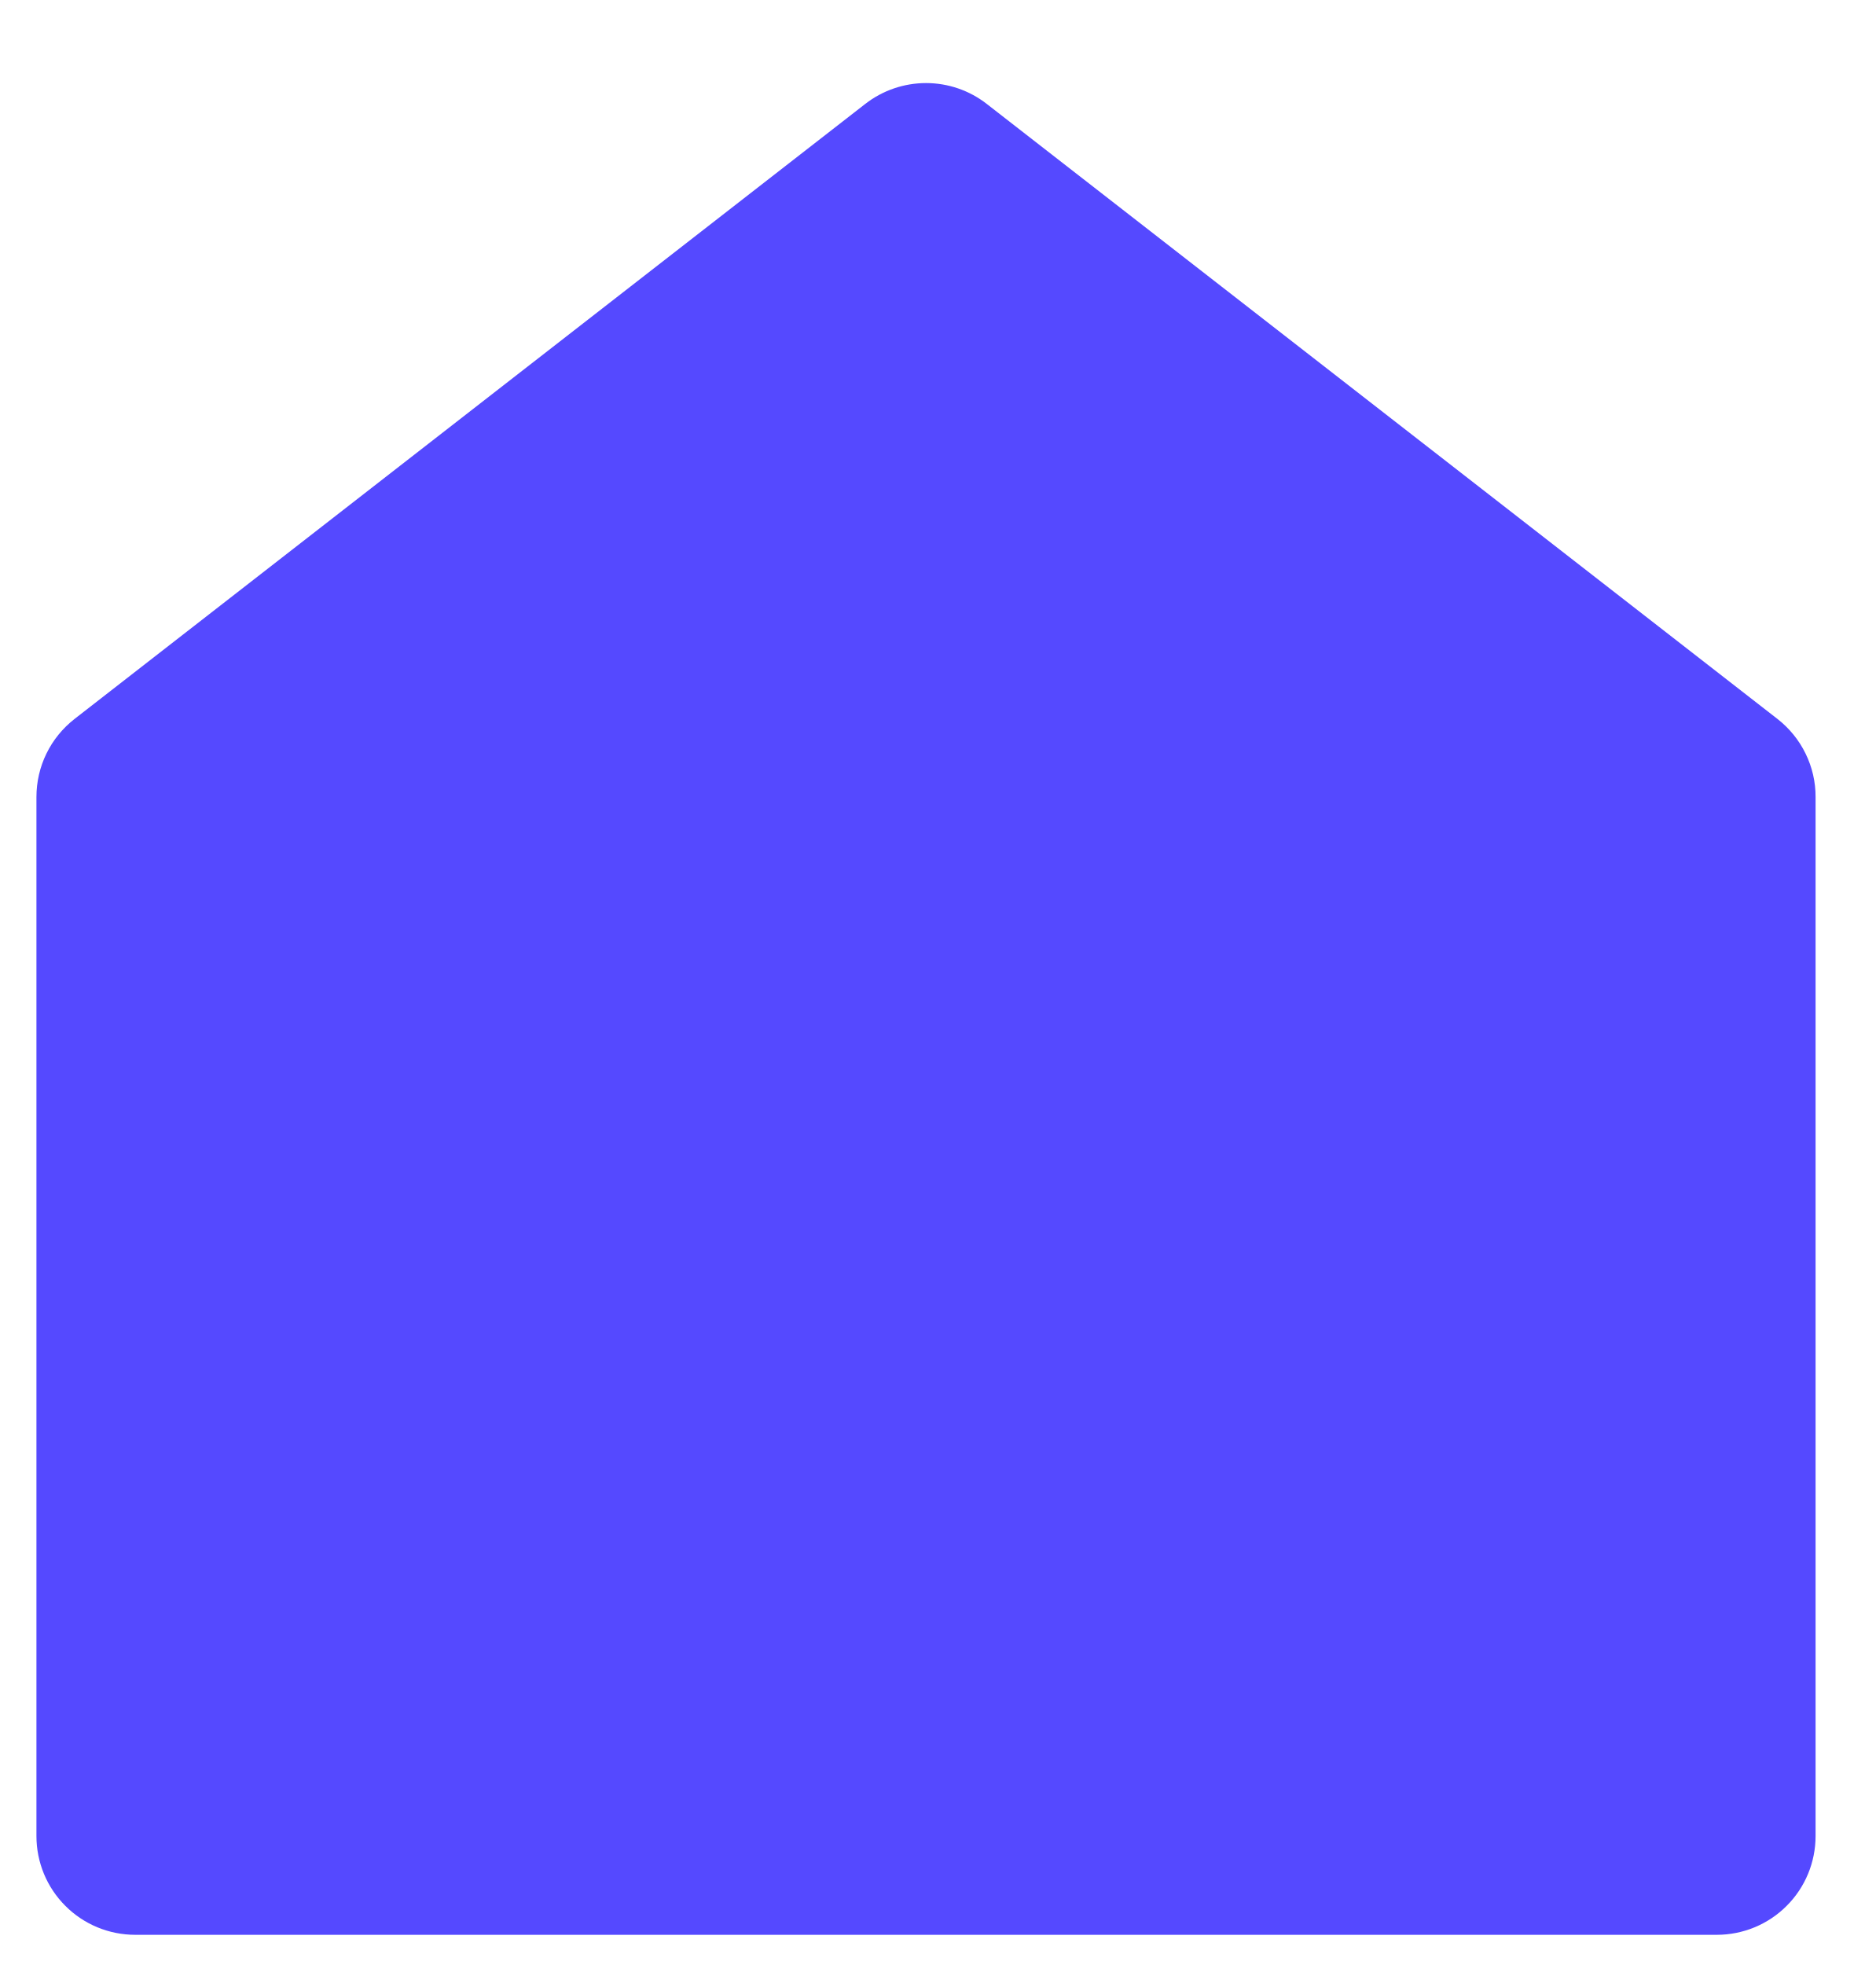
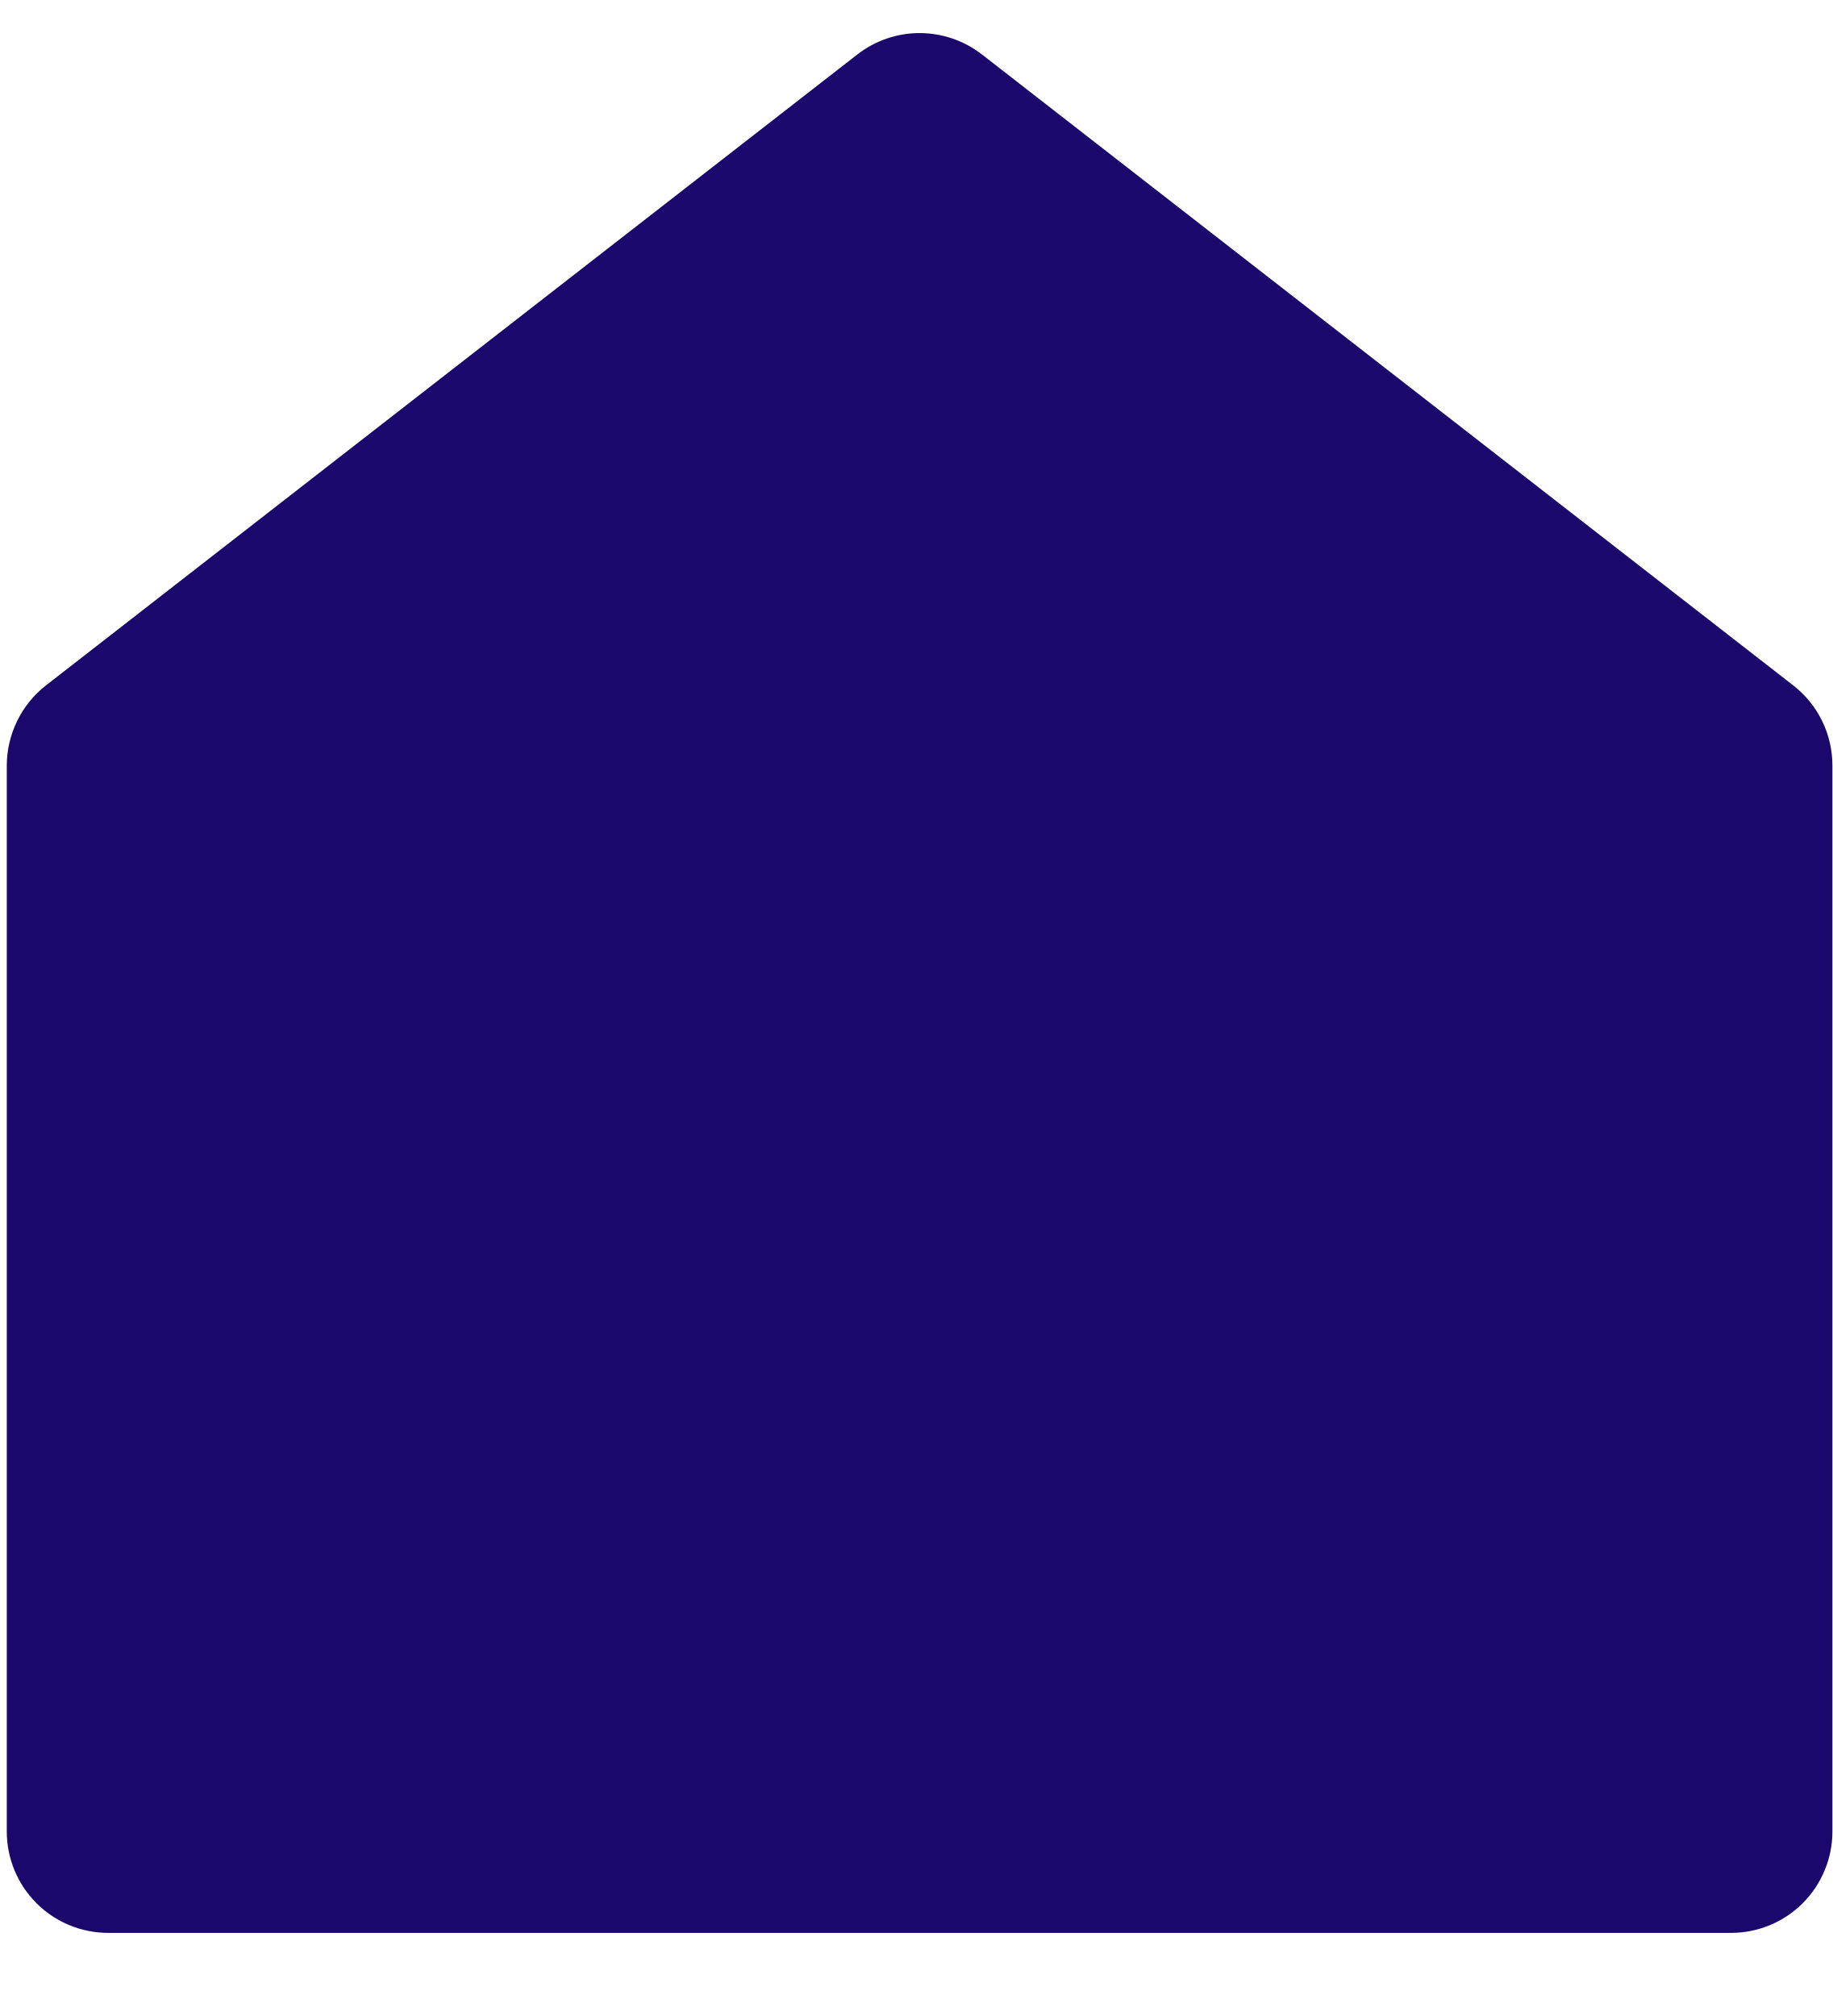
- <svg xmlns="http://www.w3.org/2000/svg" width="21" height="22" viewBox="0 0 21 22" fill="none">
-   <path d="M20.329 20.556C20.329 20.849 20.213 21.131 20.005 21.338C19.798 21.546 19.516 21.662 19.223 21.662H1.514C1.221 21.662 0.939 21.546 0.732 21.338C0.524 21.131 0.408 20.849 0.408 20.556V8.924C0.408 8.755 0.446 8.588 0.52 8.437C0.594 8.285 0.702 8.153 0.835 8.049L9.689 1.163C9.883 1.012 10.123 0.93 10.369 0.93C10.615 0.93 10.854 1.012 11.048 1.163L19.902 8.049C20.035 8.153 20.143 8.285 20.217 8.437C20.291 8.588 20.33 8.755 20.329 8.924V20.556Z" fill="#5549FF" />
+ <svg xmlns="http://www.w3.org/2000/svg" width="20" height="22" viewBox="0 0 20 22" fill="none">
+   <path d="M19.996 19.987C19.996 20.28 19.879 20.562 19.672 20.769C19.464 20.977 19.183 21.093 18.889 21.093H1.181C0.887 21.093 0.606 20.977 0.398 20.769C0.191 20.562 0.074 20.28 0.074 19.987V8.355C0.074 8.186 0.113 8.02 0.187 7.868C0.261 7.716 0.368 7.584 0.501 7.48L9.356 0.594C9.55 0.443 9.789 0.361 10.035 0.361C10.281 0.361 10.52 0.443 10.715 0.594L19.569 7.48C19.702 7.584 19.81 7.716 19.884 7.868C19.958 8.02 19.996 8.186 19.996 8.355V19.987Z" fill="#1C076D" />
</svg>
